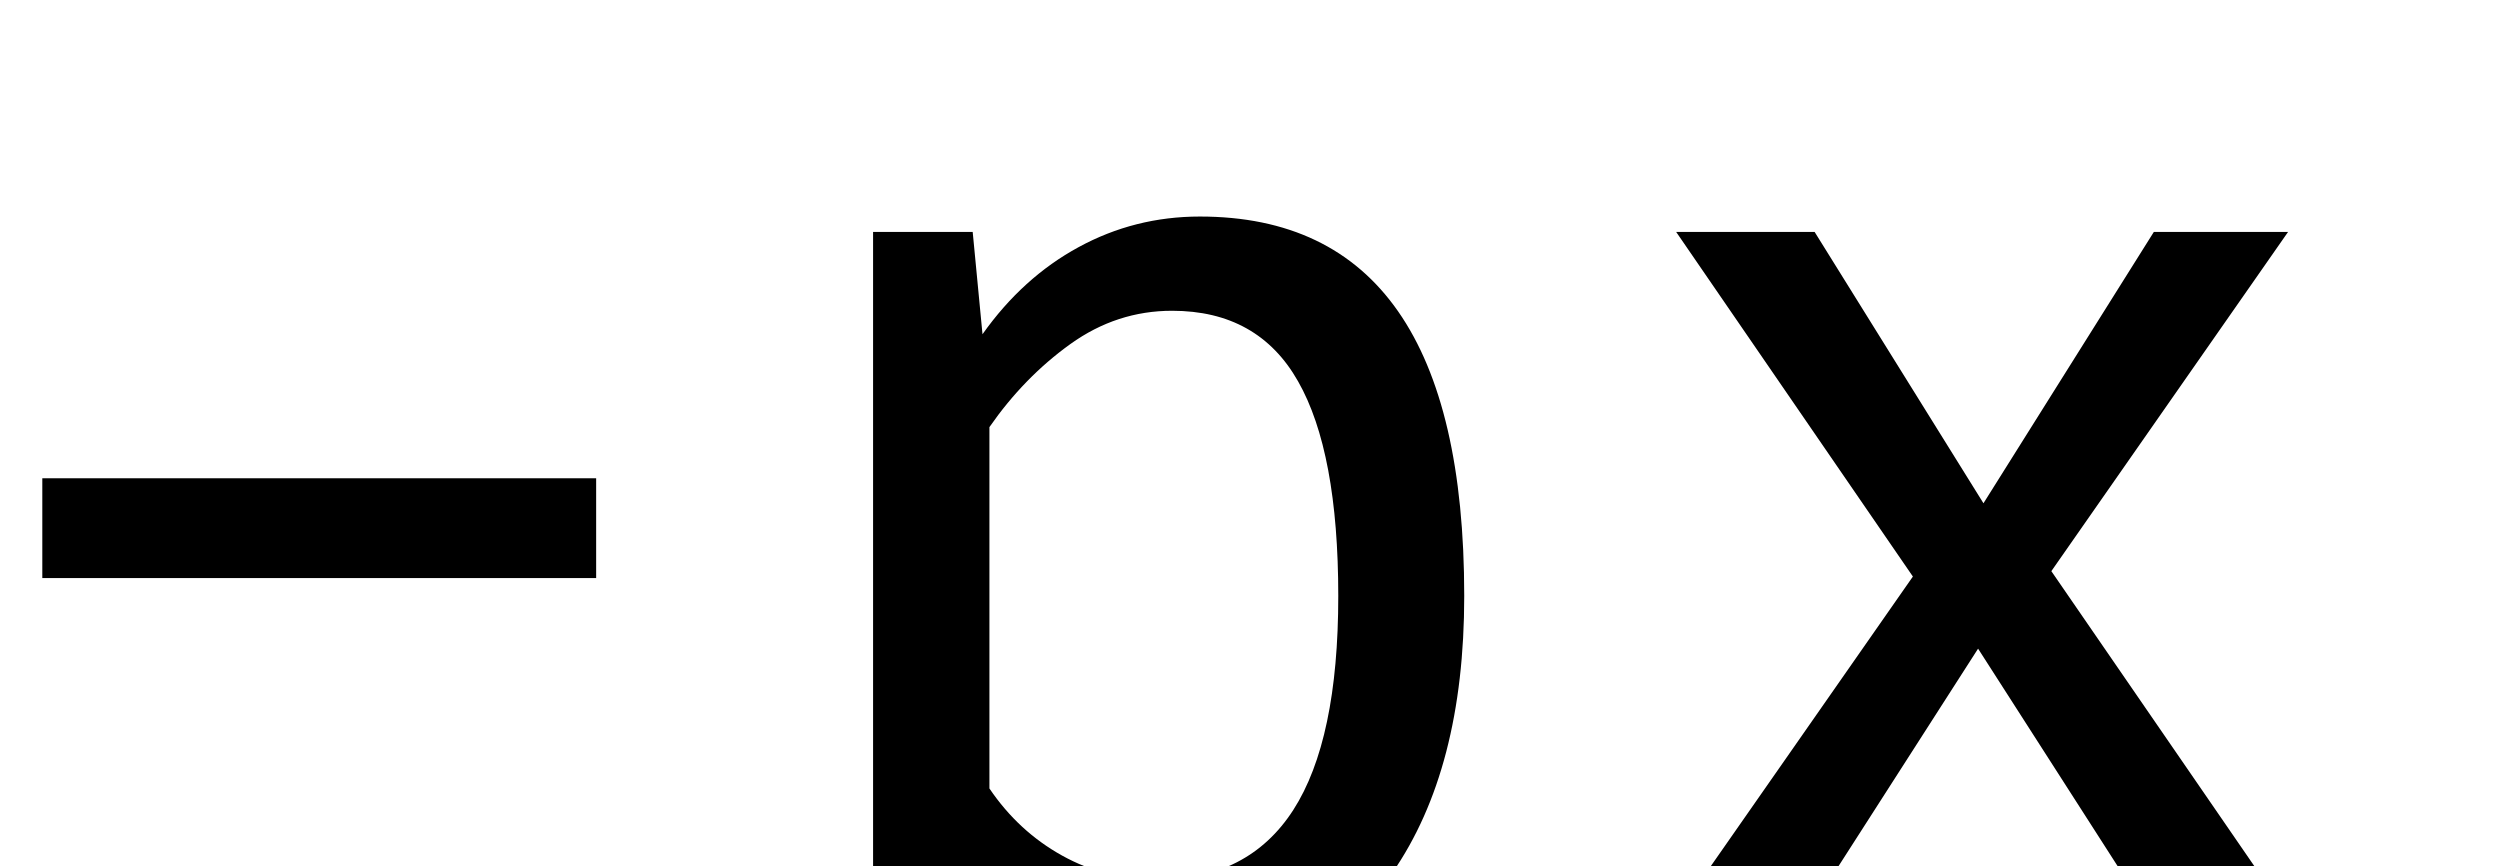
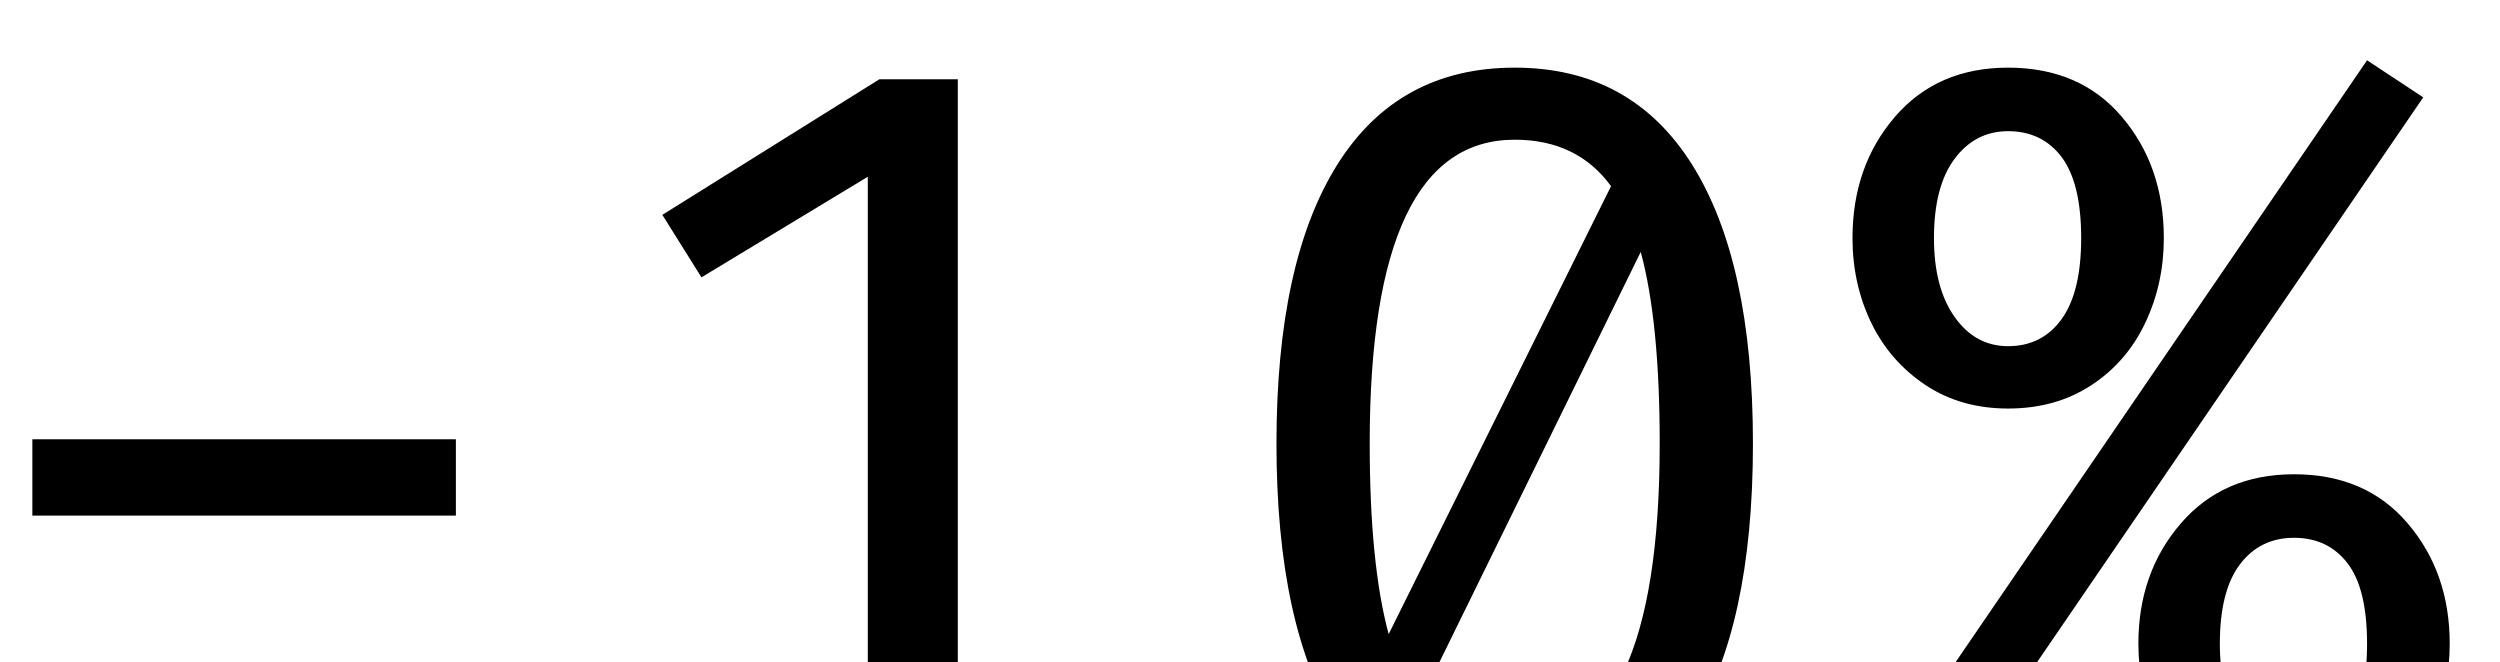
- <svg xmlns="http://www.w3.org/2000/svg" viewBox="5 -50 130 45">
-   <path d="M36.00-19.94L7.20-19.94L7.20-25.13L36.00-25.13L36.00-19.94ZM67.39-38.74Q81.14-38.74 81.14-19.01L81.14-19.01Q81.14-10.01 77.40-4.61Q73.66 0.79 66.53 0.79L66.53 0.79Q60.34 0.79 56.45-3.53L56.45-3.53L56.45 14.54L50.40 15.26L50.40-37.94L55.58-37.94L56.09-32.62Q58.18-35.57 61.09-37.15Q64.01-38.74 67.39-38.74L67.39-38.74ZM65.95-33.84Q63.07-33.84 60.66-32.11Q58.25-30.38 56.45-27.79L56.45-27.79L56.45-9.00Q57.96-6.77 60.23-5.51Q62.50-4.25 65.16-4.25L65.16-4.25Q69.91-4.25 72.25-7.88Q74.59-11.52 74.59-19.01L74.59-19.01Q74.59-26.50 72.50-30.17Q70.42-33.84 65.95-33.84L65.95-33.84ZM107.86-16.27L97.42 0L90.50 0L104.47-20.02L92.16-37.94L99.36-37.94L108.14-23.83L117.00-37.94L123.98-37.94L111.67-20.30L125.64 0L118.30 0L107.86-16.27Z" />
+ <svg xmlns="http://www.w3.org/2000/svg" viewBox="5 -55 170 45">
+   <path d="M36.00-19.94L7.20-19.94L7.20-25.13L36.00-25.13L36.00-19.94ZM70.13-49.61L70.13-4.90L80.42-4.90L80.42 0L51.84 0L51.84-4.90L64.01-4.90L64.01-42.98L52.70-36.14L50.04-40.39L64.80-49.61L70.13-49.61ZM108-50.40Q115.92-50.40 120.06-43.81Q124.20-37.22 124.20-24.84L124.20-24.84Q124.20-12.38 120.06-5.80Q115.92 0.79 108 0.79L108 0.79Q100.08 0.79 95.94-5.80Q91.80-12.38 91.80-24.84L91.80-24.84Q91.80-37.22 95.94-43.81Q100.08-50.40 108-50.40L108-50.40ZM108-45.50Q98.14-45.50 98.14-24.84L98.14-24.84Q98.14-16.63 99.43-11.88L99.43-11.88L114.55-42.34Q112.25-45.50 108-45.50L108-45.50ZM108-4.10Q117.86-4.10 117.86-24.84L117.86-24.84Q117.86-33.12 116.57-37.87L116.57-37.87L101.52-7.20Q103.82-4.10 108-4.10L108-4.10ZM131.90-1.08L165.96-50.90L169.78-48.38L135.72 1.44L131.90-1.08ZM141.55-50.40Q146.45-50.40 149.29-47.05Q152.14-43.70 152.14-38.81L152.14-38.81Q152.14-35.71 150.88-33.05Q149.62-30.38 147.20-28.80Q144.79-27.22 141.55-27.22L141.55-27.22Q138.31-27.22 135.90-28.84Q133.49-30.46 132.23-33.08Q130.97-35.71 130.97-38.81L130.97-38.81Q130.97-43.70 133.85-47.05Q136.73-50.40 141.55-50.40L141.55-50.40ZM141.55-46.08Q139.32-46.08 137.92-44.21Q136.51-42.34 136.51-38.81L136.51-38.81Q136.51-35.42 137.92-33.44Q139.32-31.46 141.55-31.46L141.55-31.46Q143.86-31.46 145.19-33.30Q146.52-35.14 146.52-38.81L146.52-38.81Q146.52-42.55 145.19-44.32Q143.86-46.08 141.55-46.08L141.55-46.08ZM160.99-22.75Q165.89-22.75 168.73-19.40Q171.58-16.06 171.58-11.23L171.58-11.23Q171.58-8.14 170.32-5.47Q169.06-2.81 166.64-1.19Q164.23 0.43 160.99 0.43L160.99 0.43Q157.75 0.43 155.34-1.19Q152.93-2.81 151.67-5.47Q150.41-8.14 150.41-11.23L150.41-11.23Q150.41-16.06 153.29-19.40Q156.17-22.75 160.99-22.75L160.99-22.75ZM160.99-18.43Q158.69-18.43 157.32-16.63Q155.95-14.83 155.95-11.23L155.95-11.23Q155.95-7.78 157.36-5.80Q158.76-3.82 160.99-3.82L160.99-3.82Q163.30-3.82 164.63-5.65Q165.96-7.49 165.96-11.23L165.96-11.23Q165.96-14.98 164.63-16.70Q163.30-18.43 160.99-18.43L160.99-18.43Z" />
</svg>
